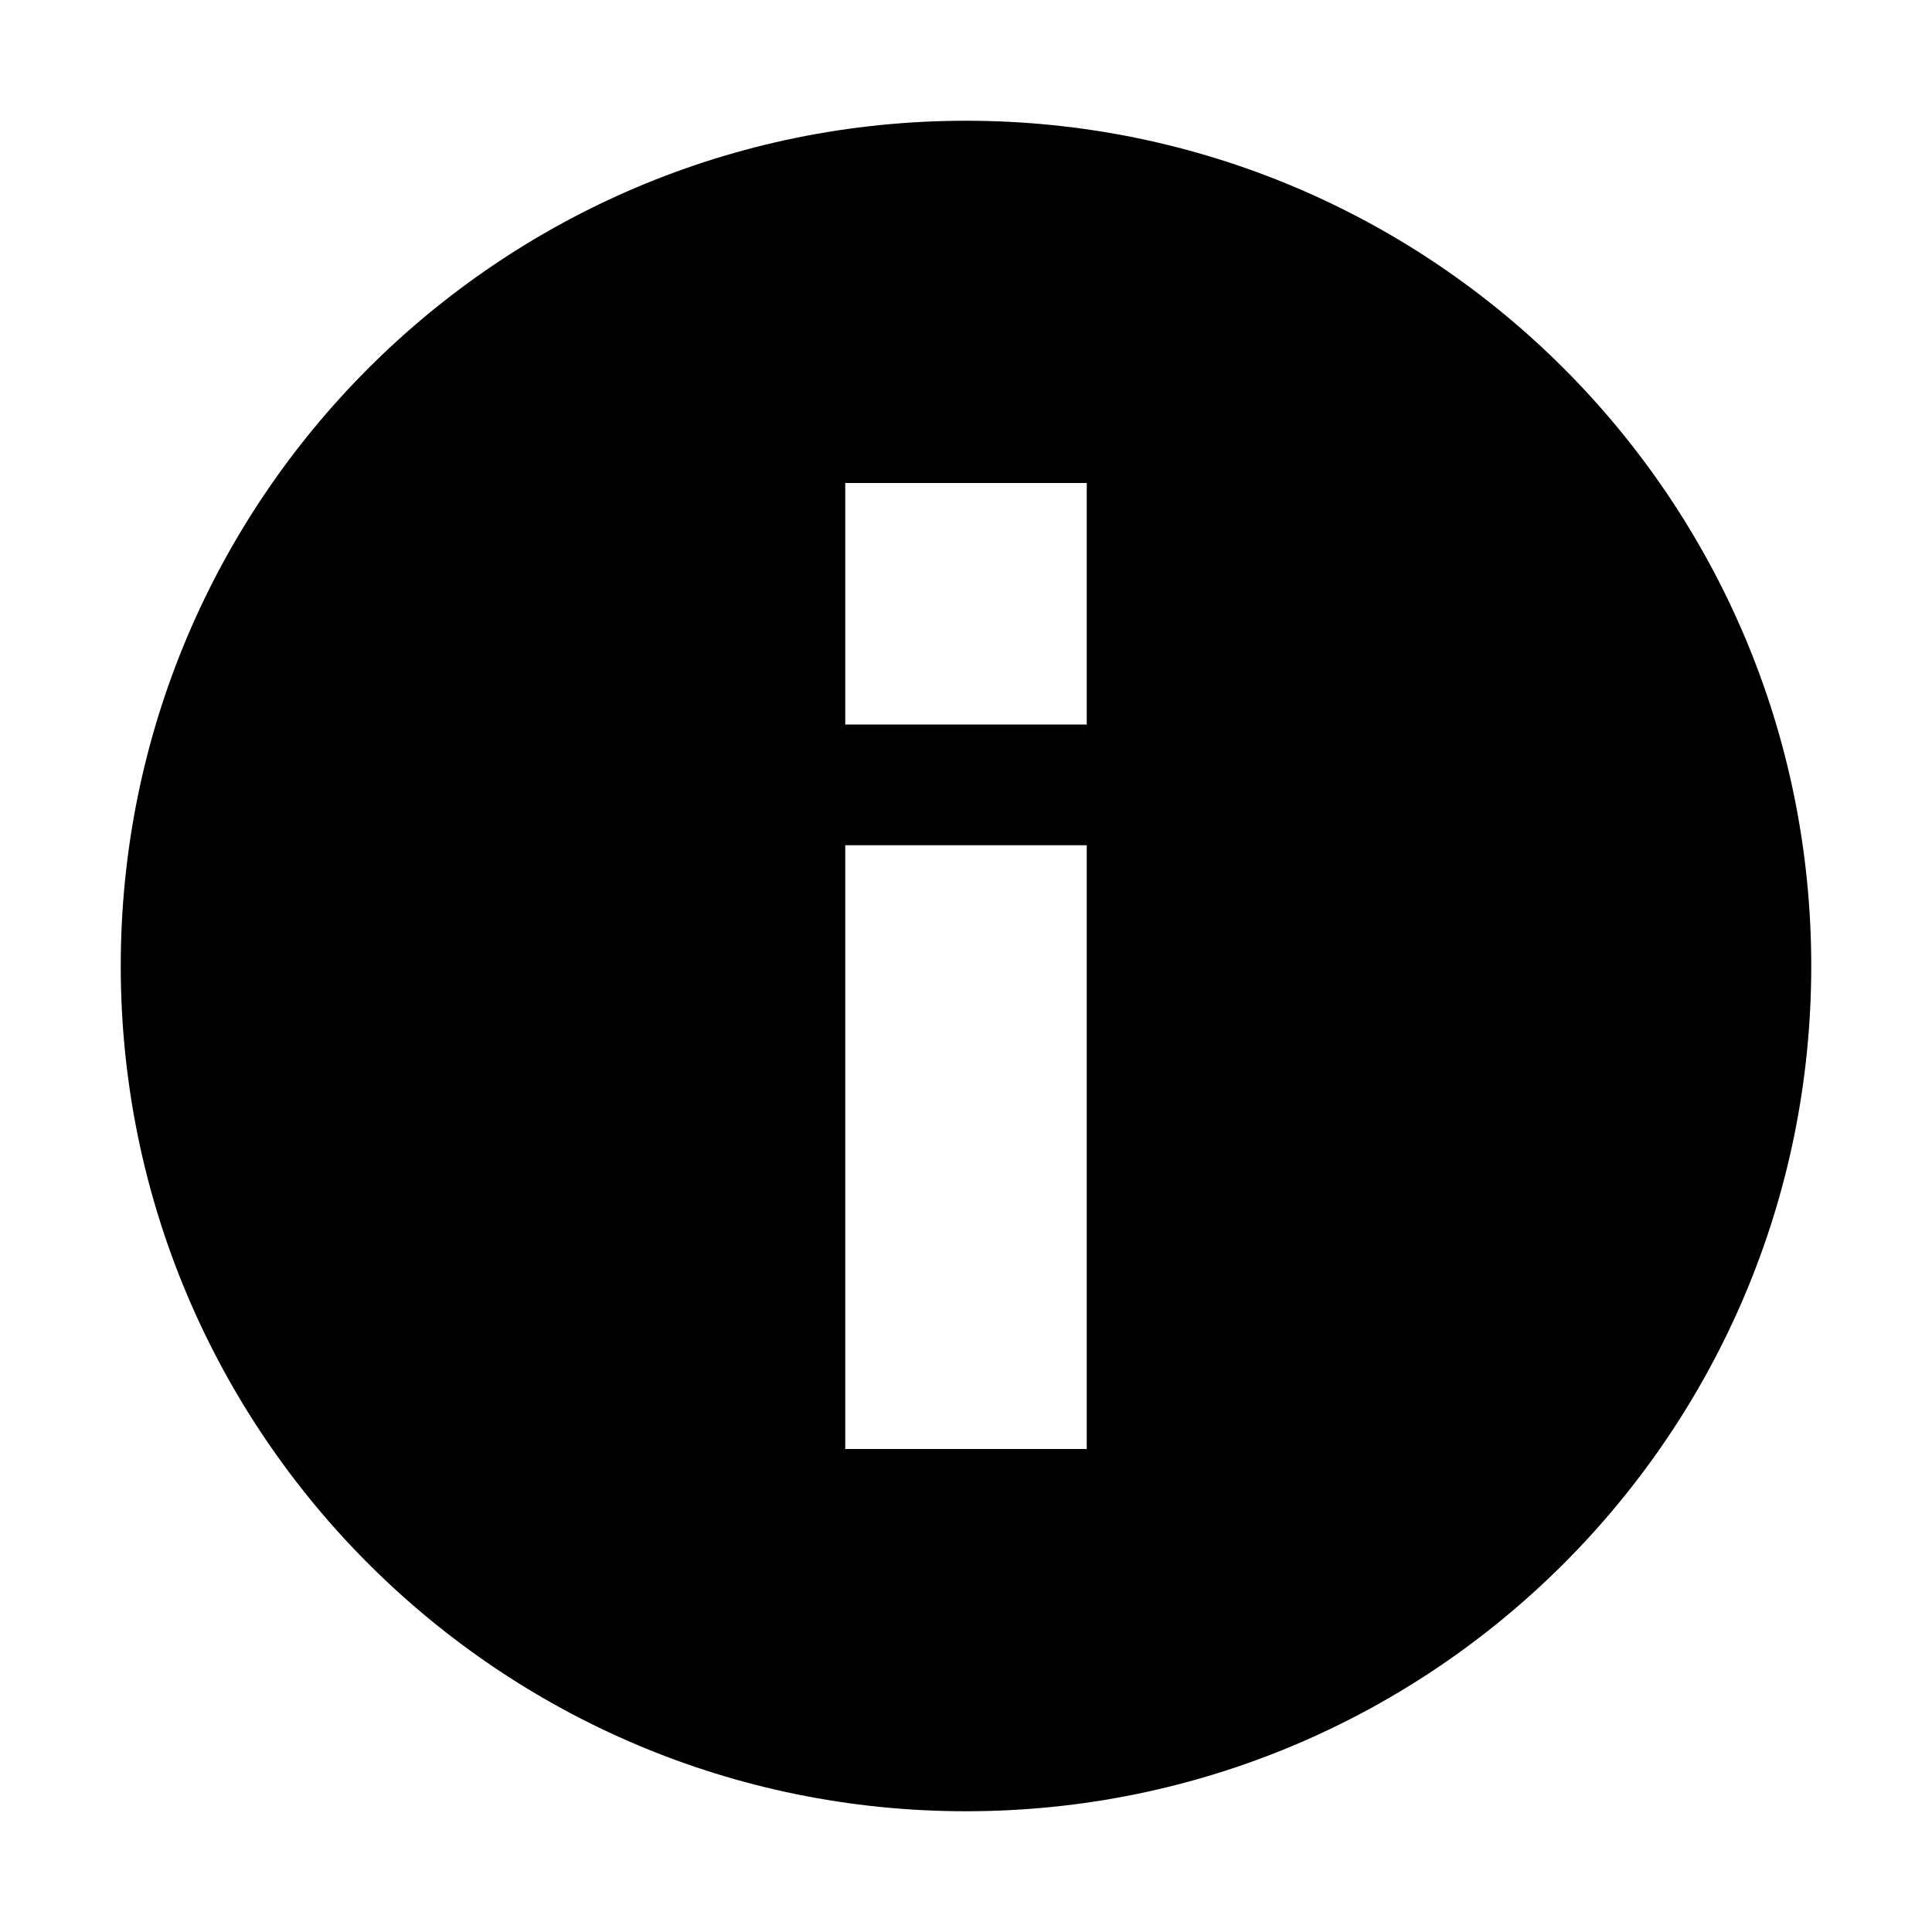
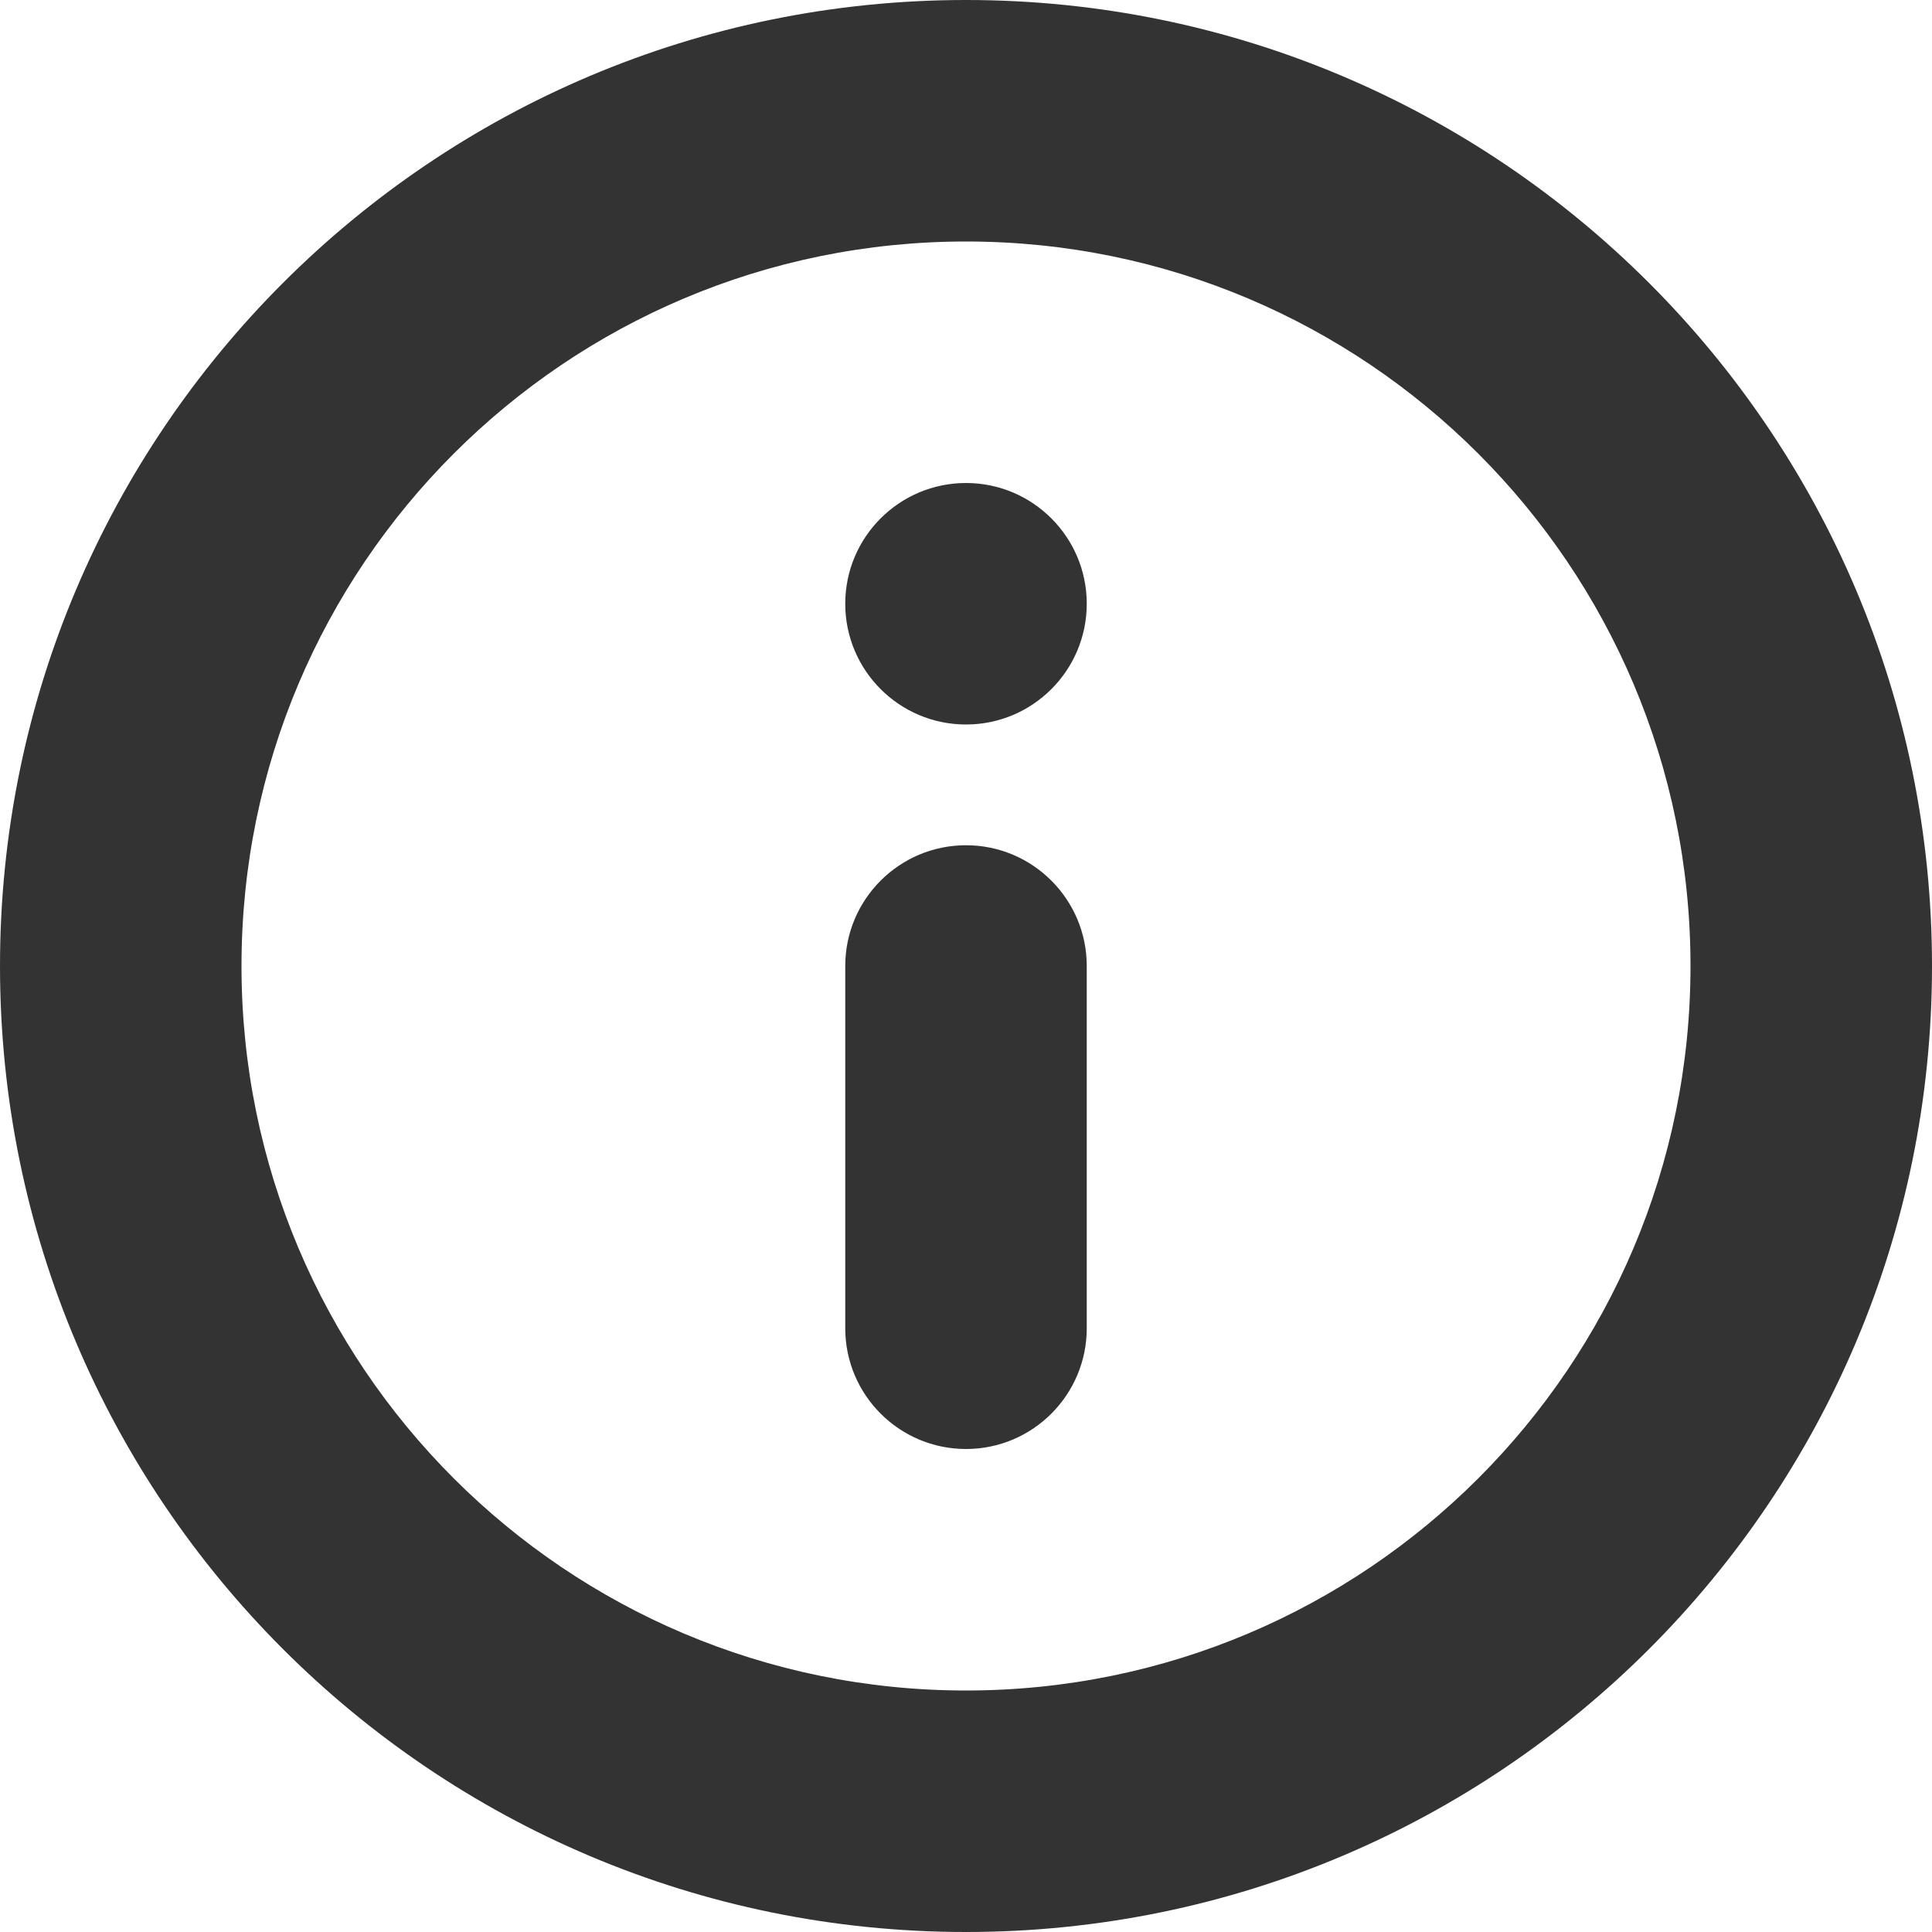
<svg xmlns="http://www.w3.org/2000/svg" width="16" height="16" viewBox="0 0 16 16" fill="none">
-   <path fill-rule="evenodd" clip-rule="evenodd" d="M8 15C11.866 15 15 11.866 15 8C15 4.134 11.866 1 8 1C4.134 1 1 4.134 1 8C1 11.866 4.134 15 8 15ZM7 6V4H9V6H7ZM7 12V7H9V12H7Z" fill="black" />
+   <path fill-rule="evenodd" clip-rule="evenodd" d="M8 2C4.686 2 2 4.686 2 8C2 11.314 4.686 14 8 14C11.314 14 14 11.314 14 8C14 4.686 11.314 2 8 2ZM0 8C0 3.582 3.582 0 8 0C12.418 0 16 3.582 16 8C16 12.418 12.418 16 8 16C3.582 16 0 12.418 0 8ZM9 5C9 5.552 8.552 6 8 6C7.448 6 7 5.552 7 5C7 4.448 7.448 4 8 4C8.552 4 9 4.448 9 5ZM8 7C7.448 7 7 7.448 7 8L7 11C7 11.552 7.448 12 8 12C8.552 12 9 11.552 9 11V8C9 7.448 8.552 7 8 7Z" fill="#333333" />
</svg>
